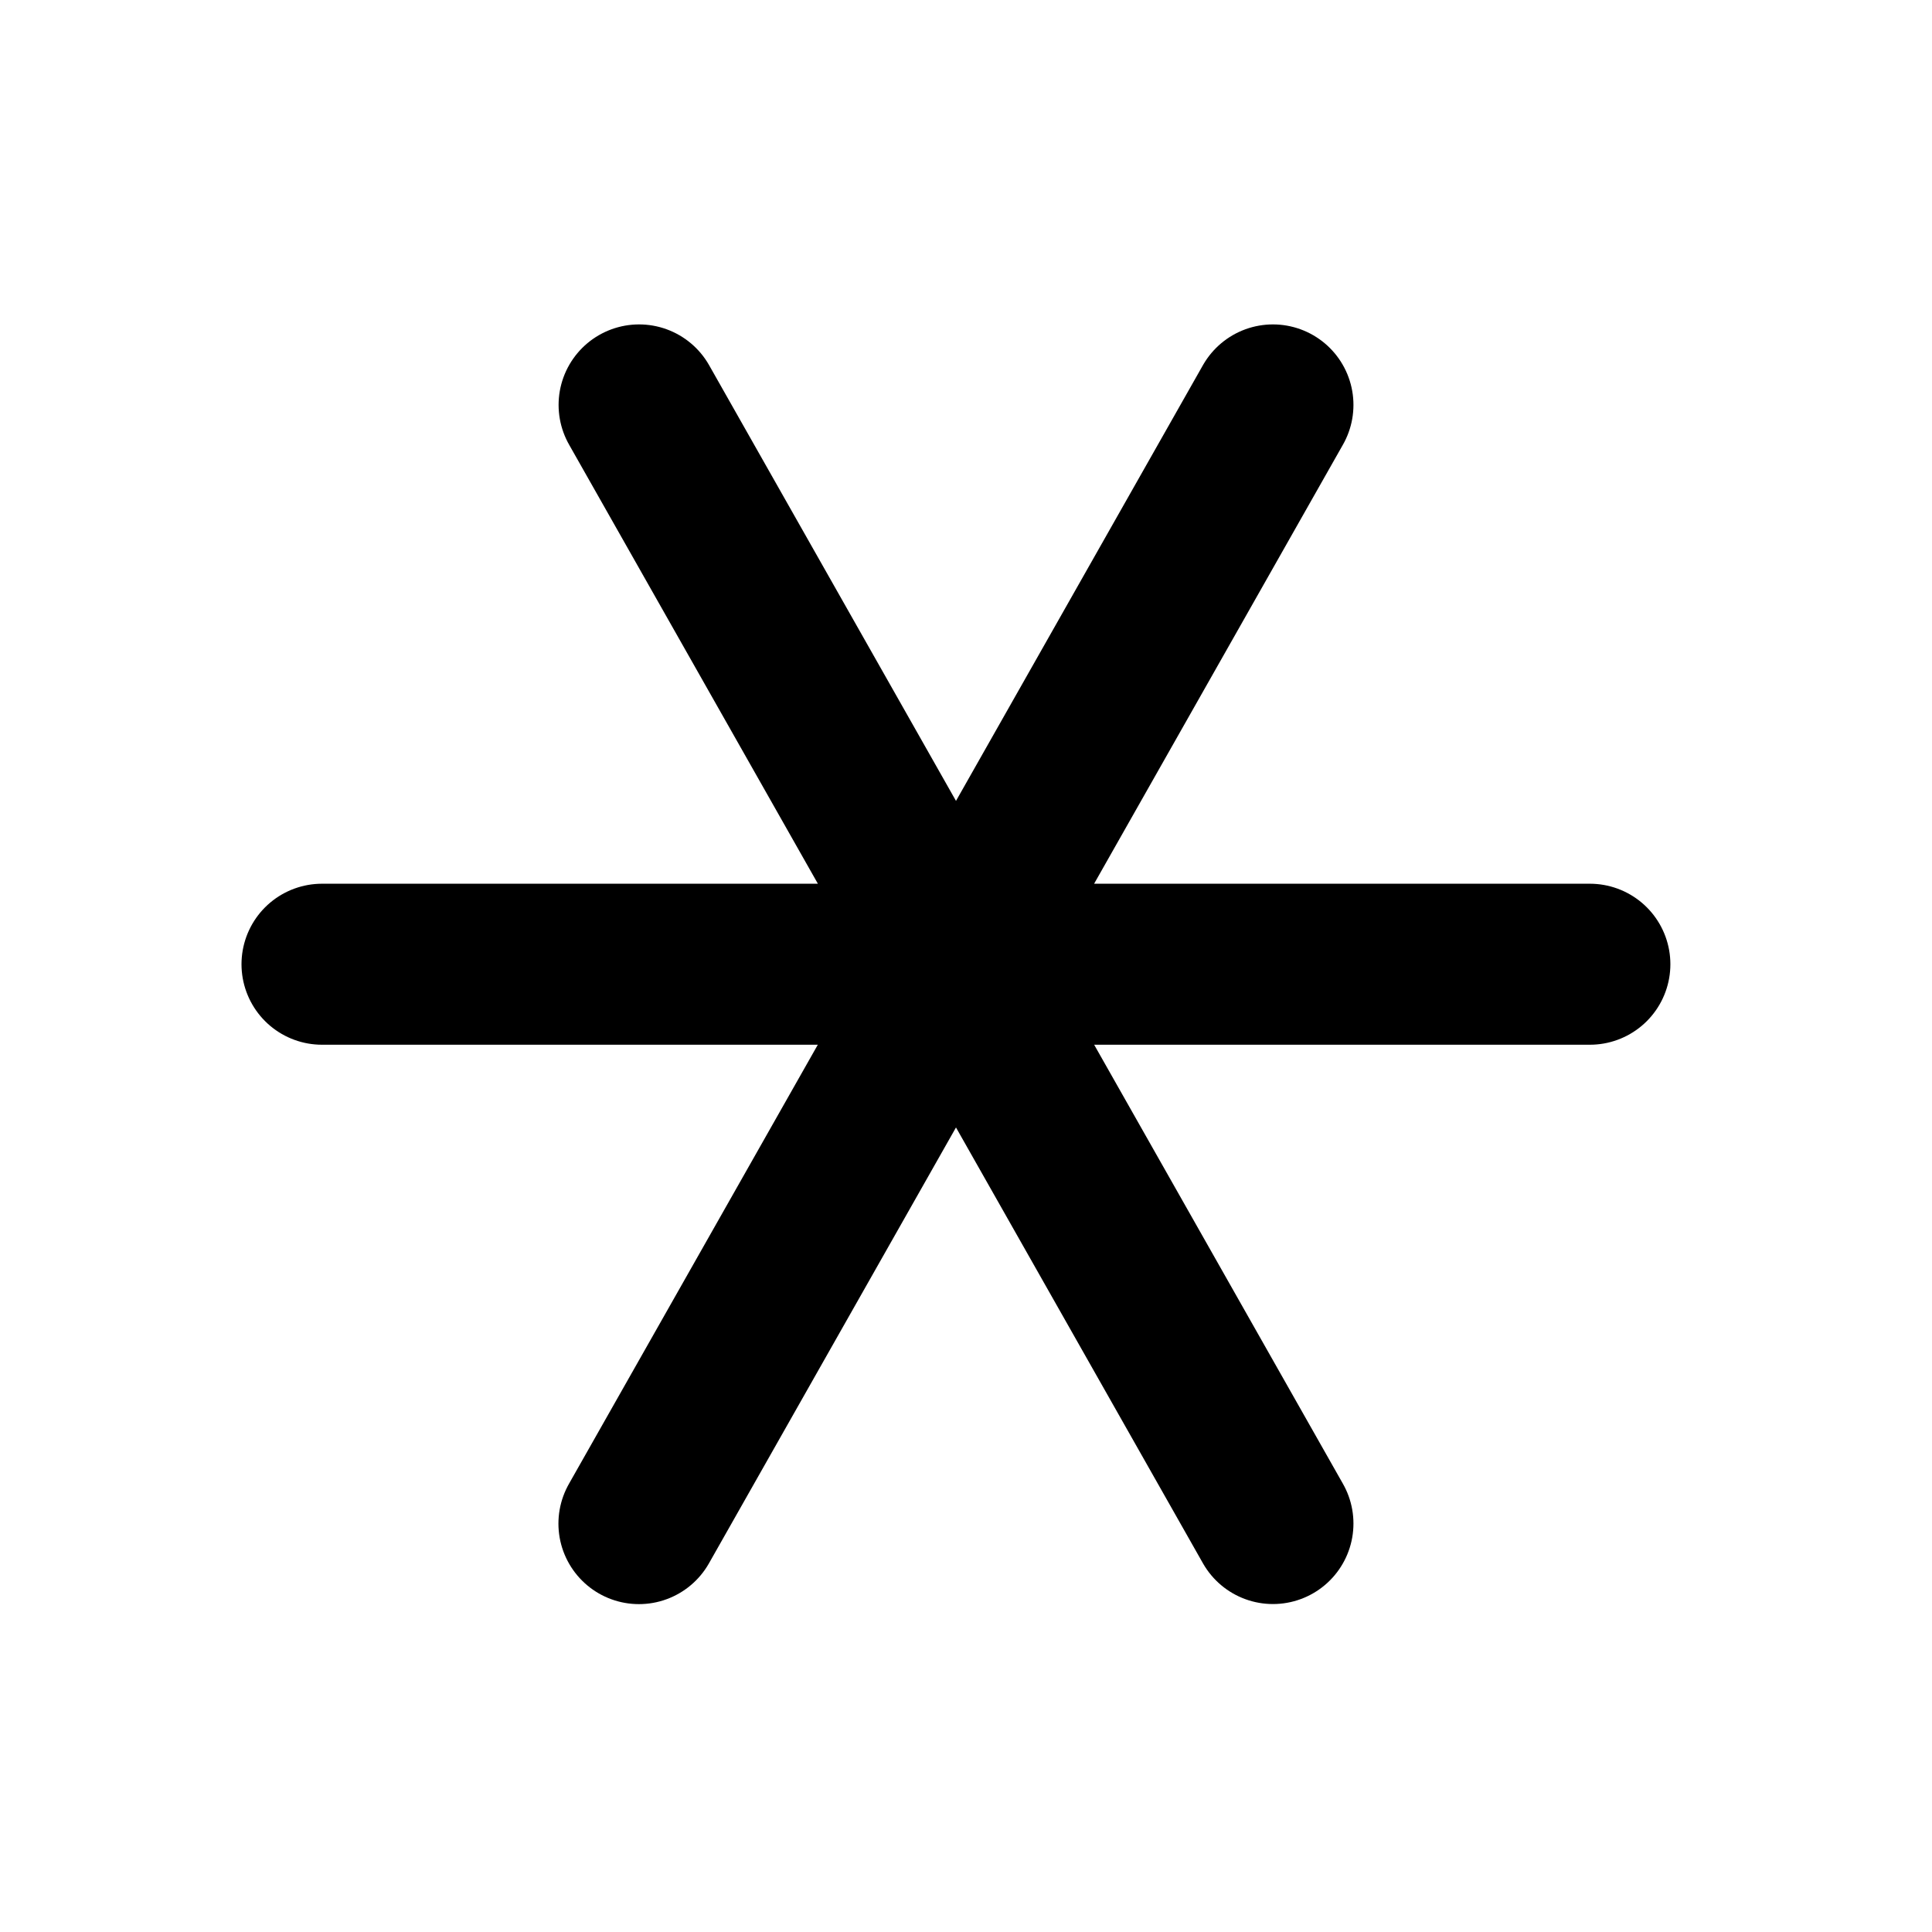
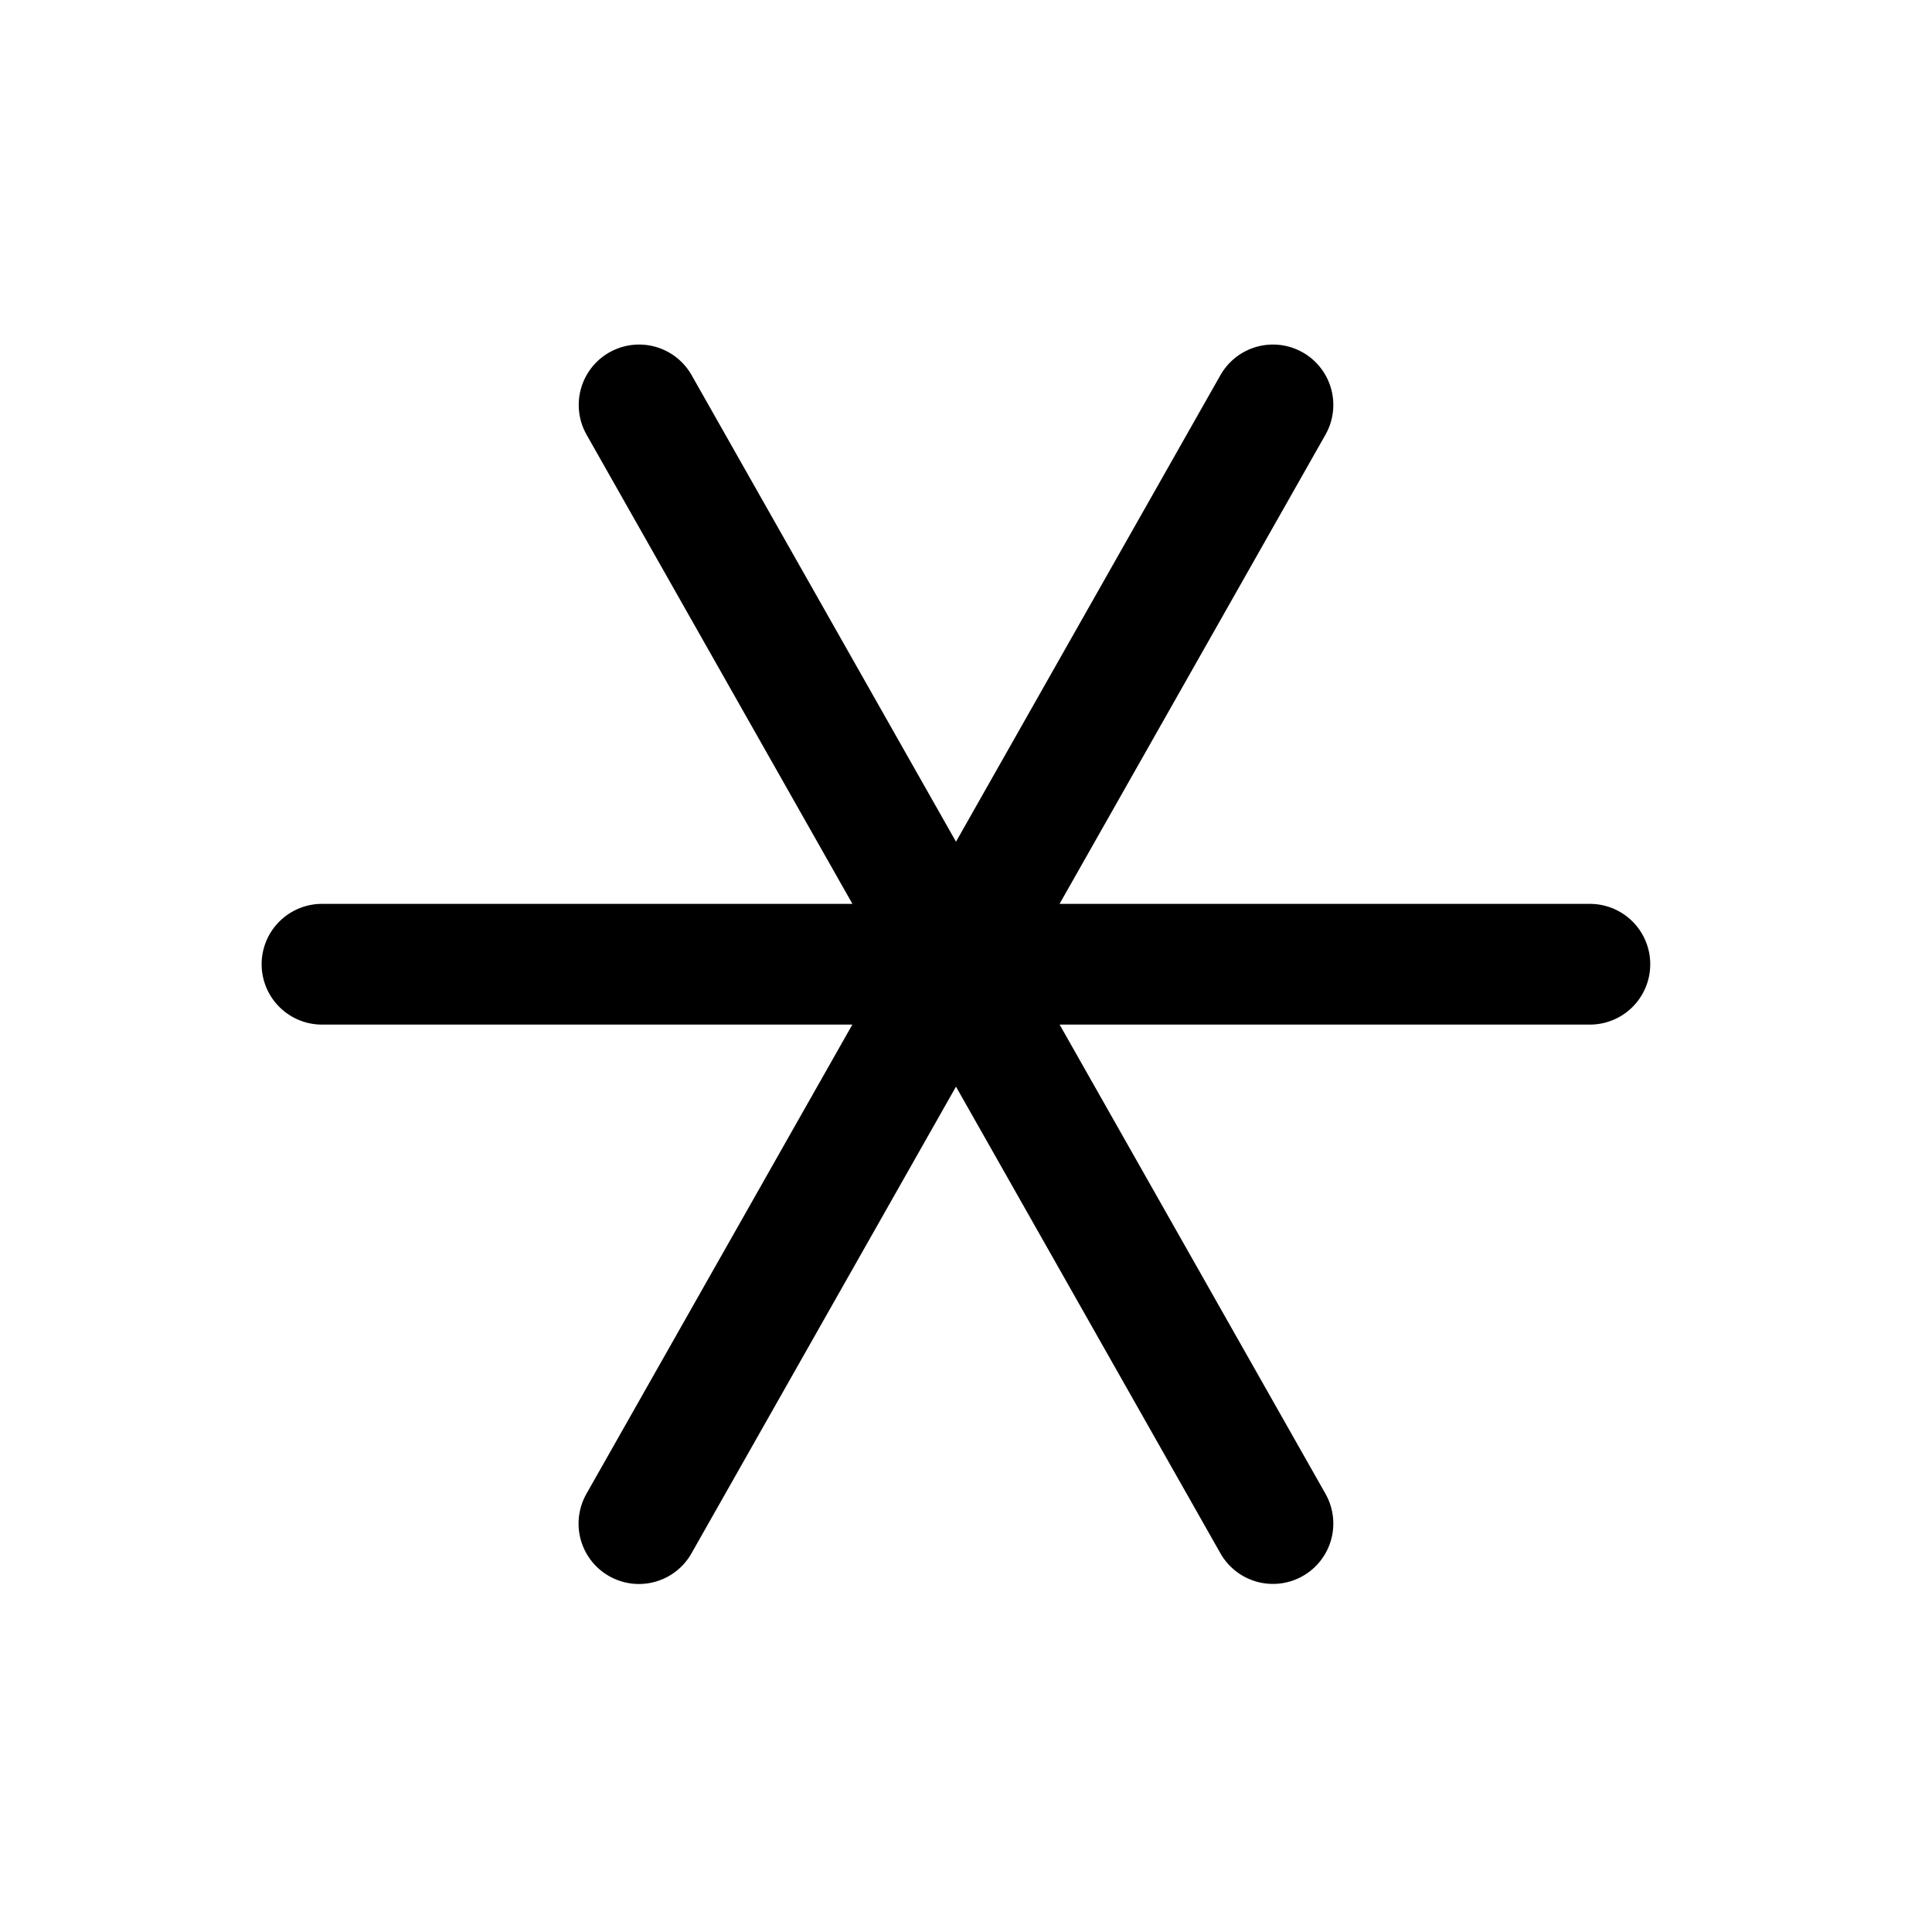
- <svg xmlns="http://www.w3.org/2000/svg" viewBox="0 0 24 24" fill="none" stroke="currentColor" stroke-linecap="round" stroke-linejoin="round" stroke-width="2">
+ <svg xmlns="http://www.w3.org/2000/svg" viewBox="0 0 24 24" fill="none" stroke="currentColor" stroke-linecap="round" stroke-linejoin="round" stroke-width="1.5">
  <path d="M4 11.978h15.75M7.937 18.927L15.813 5.03m0 13.896L7.939 5.03" />
</svg>
